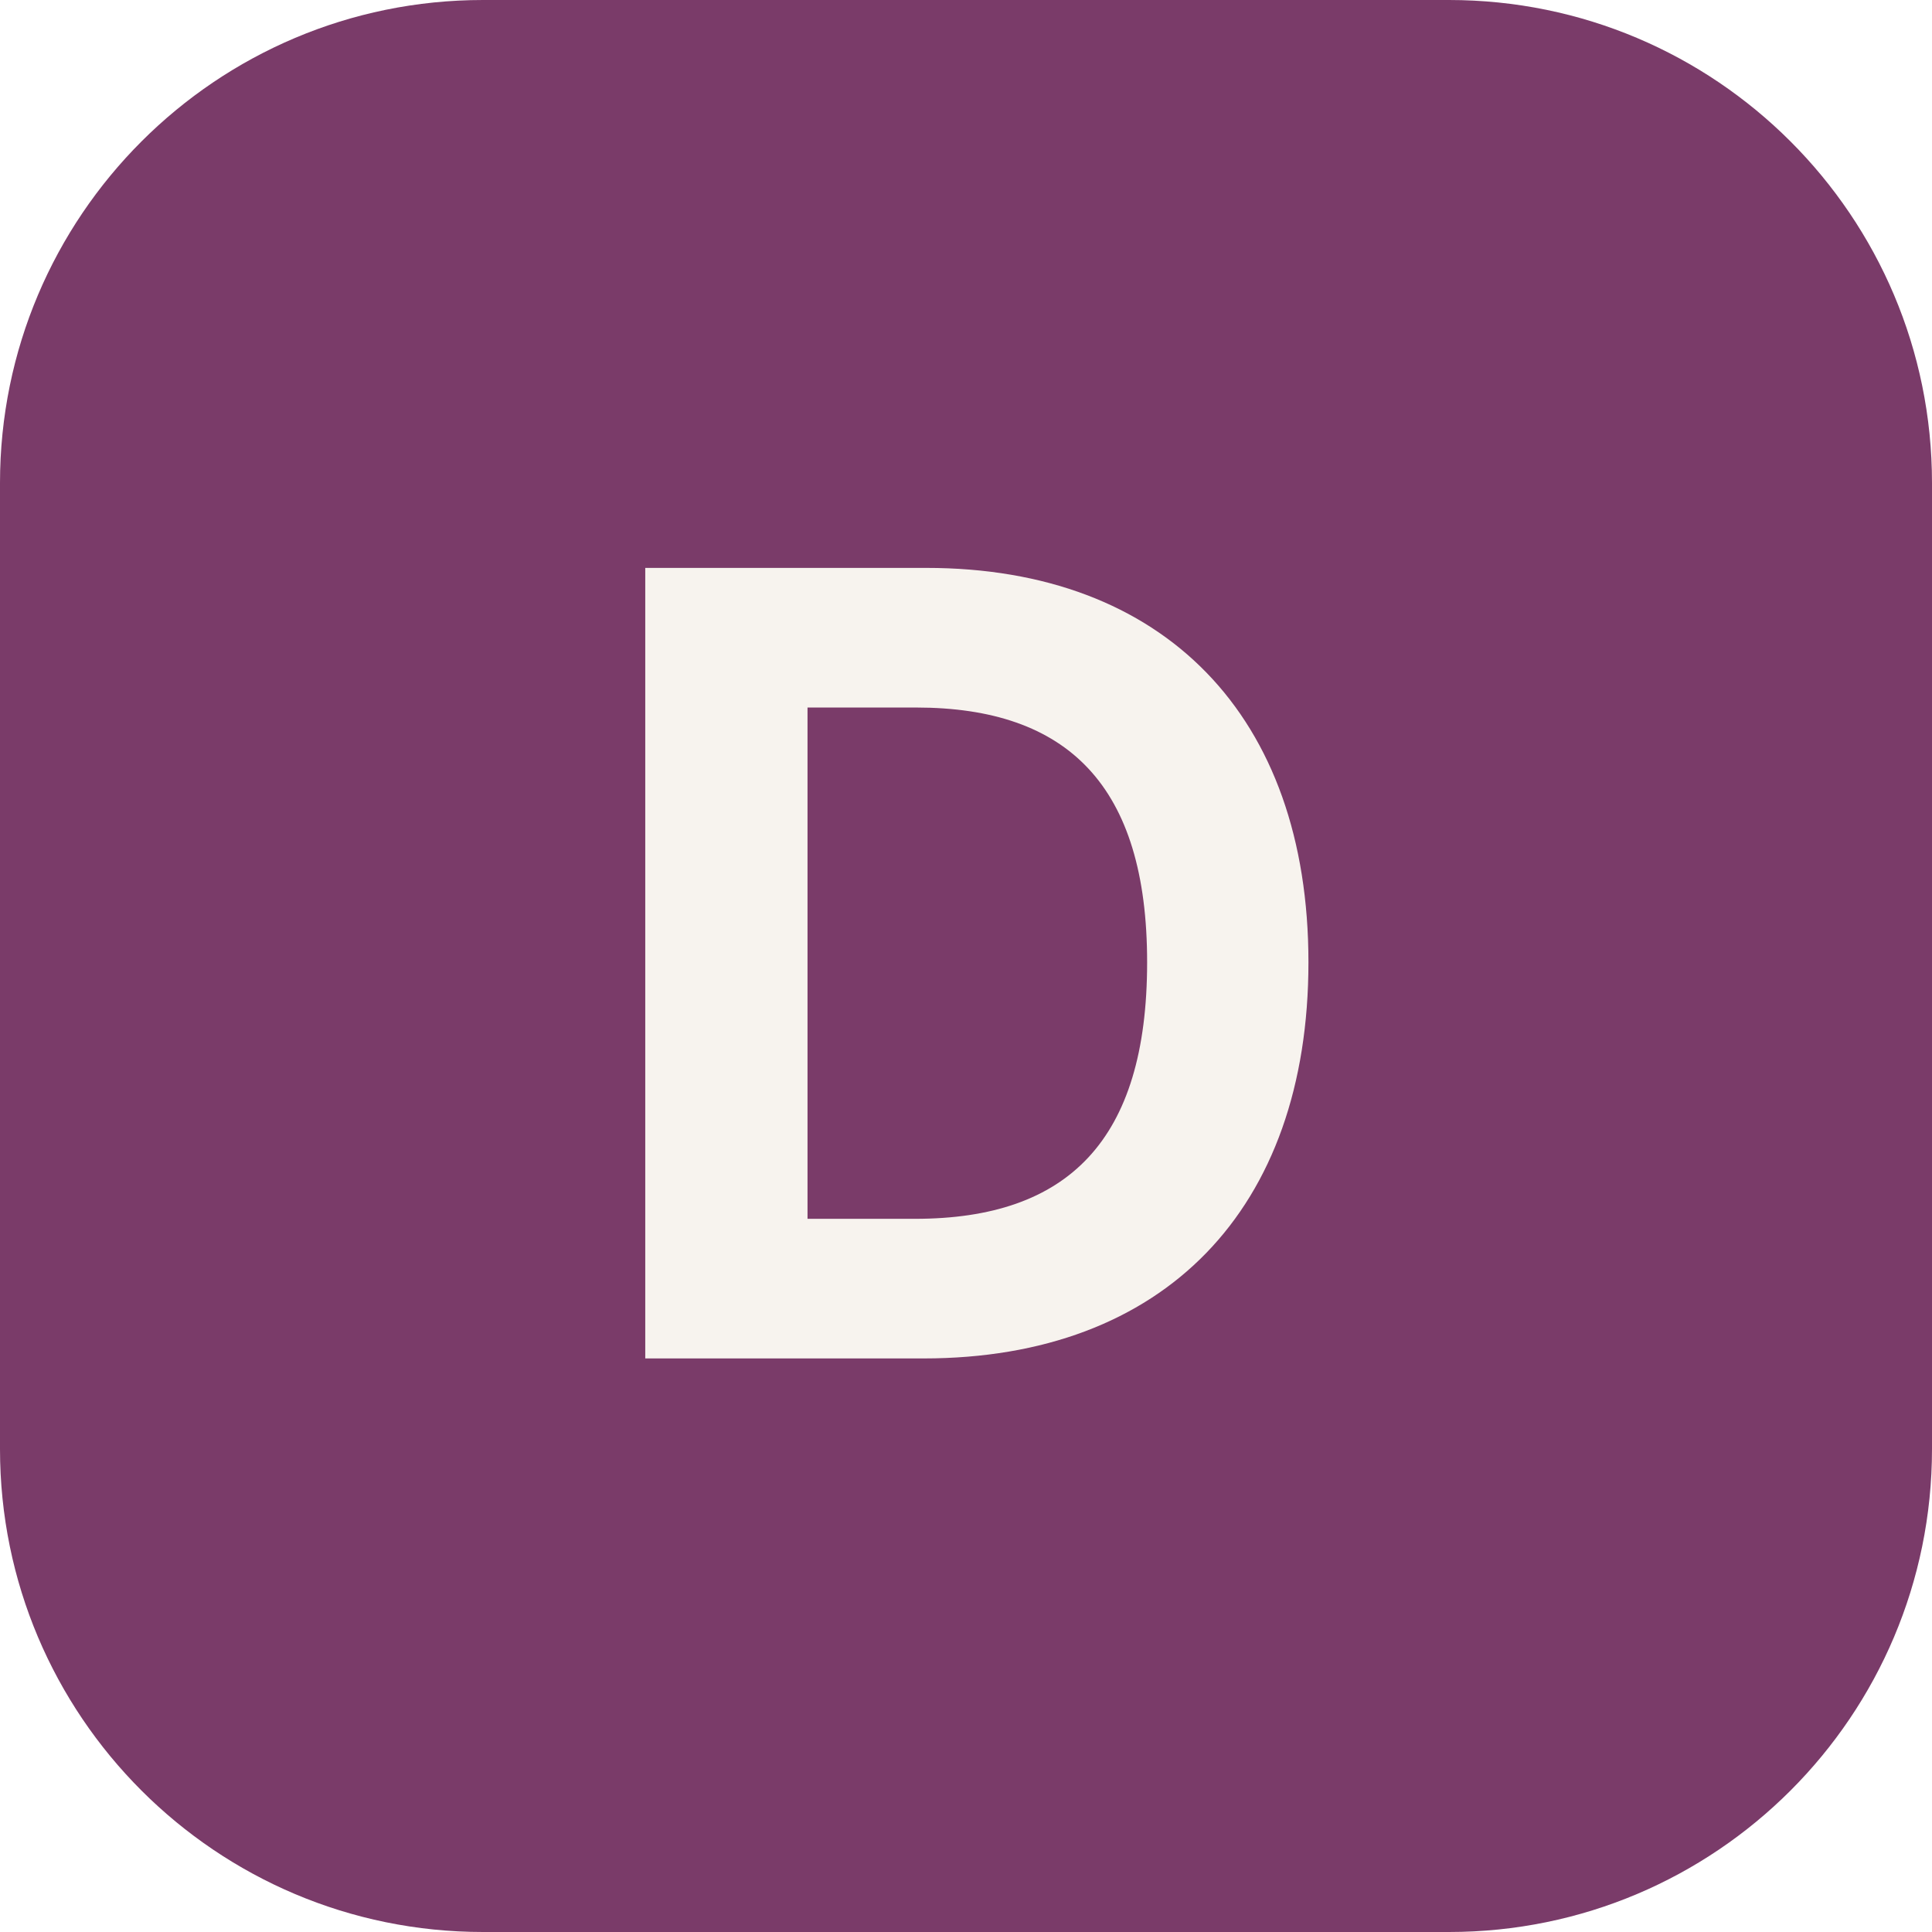
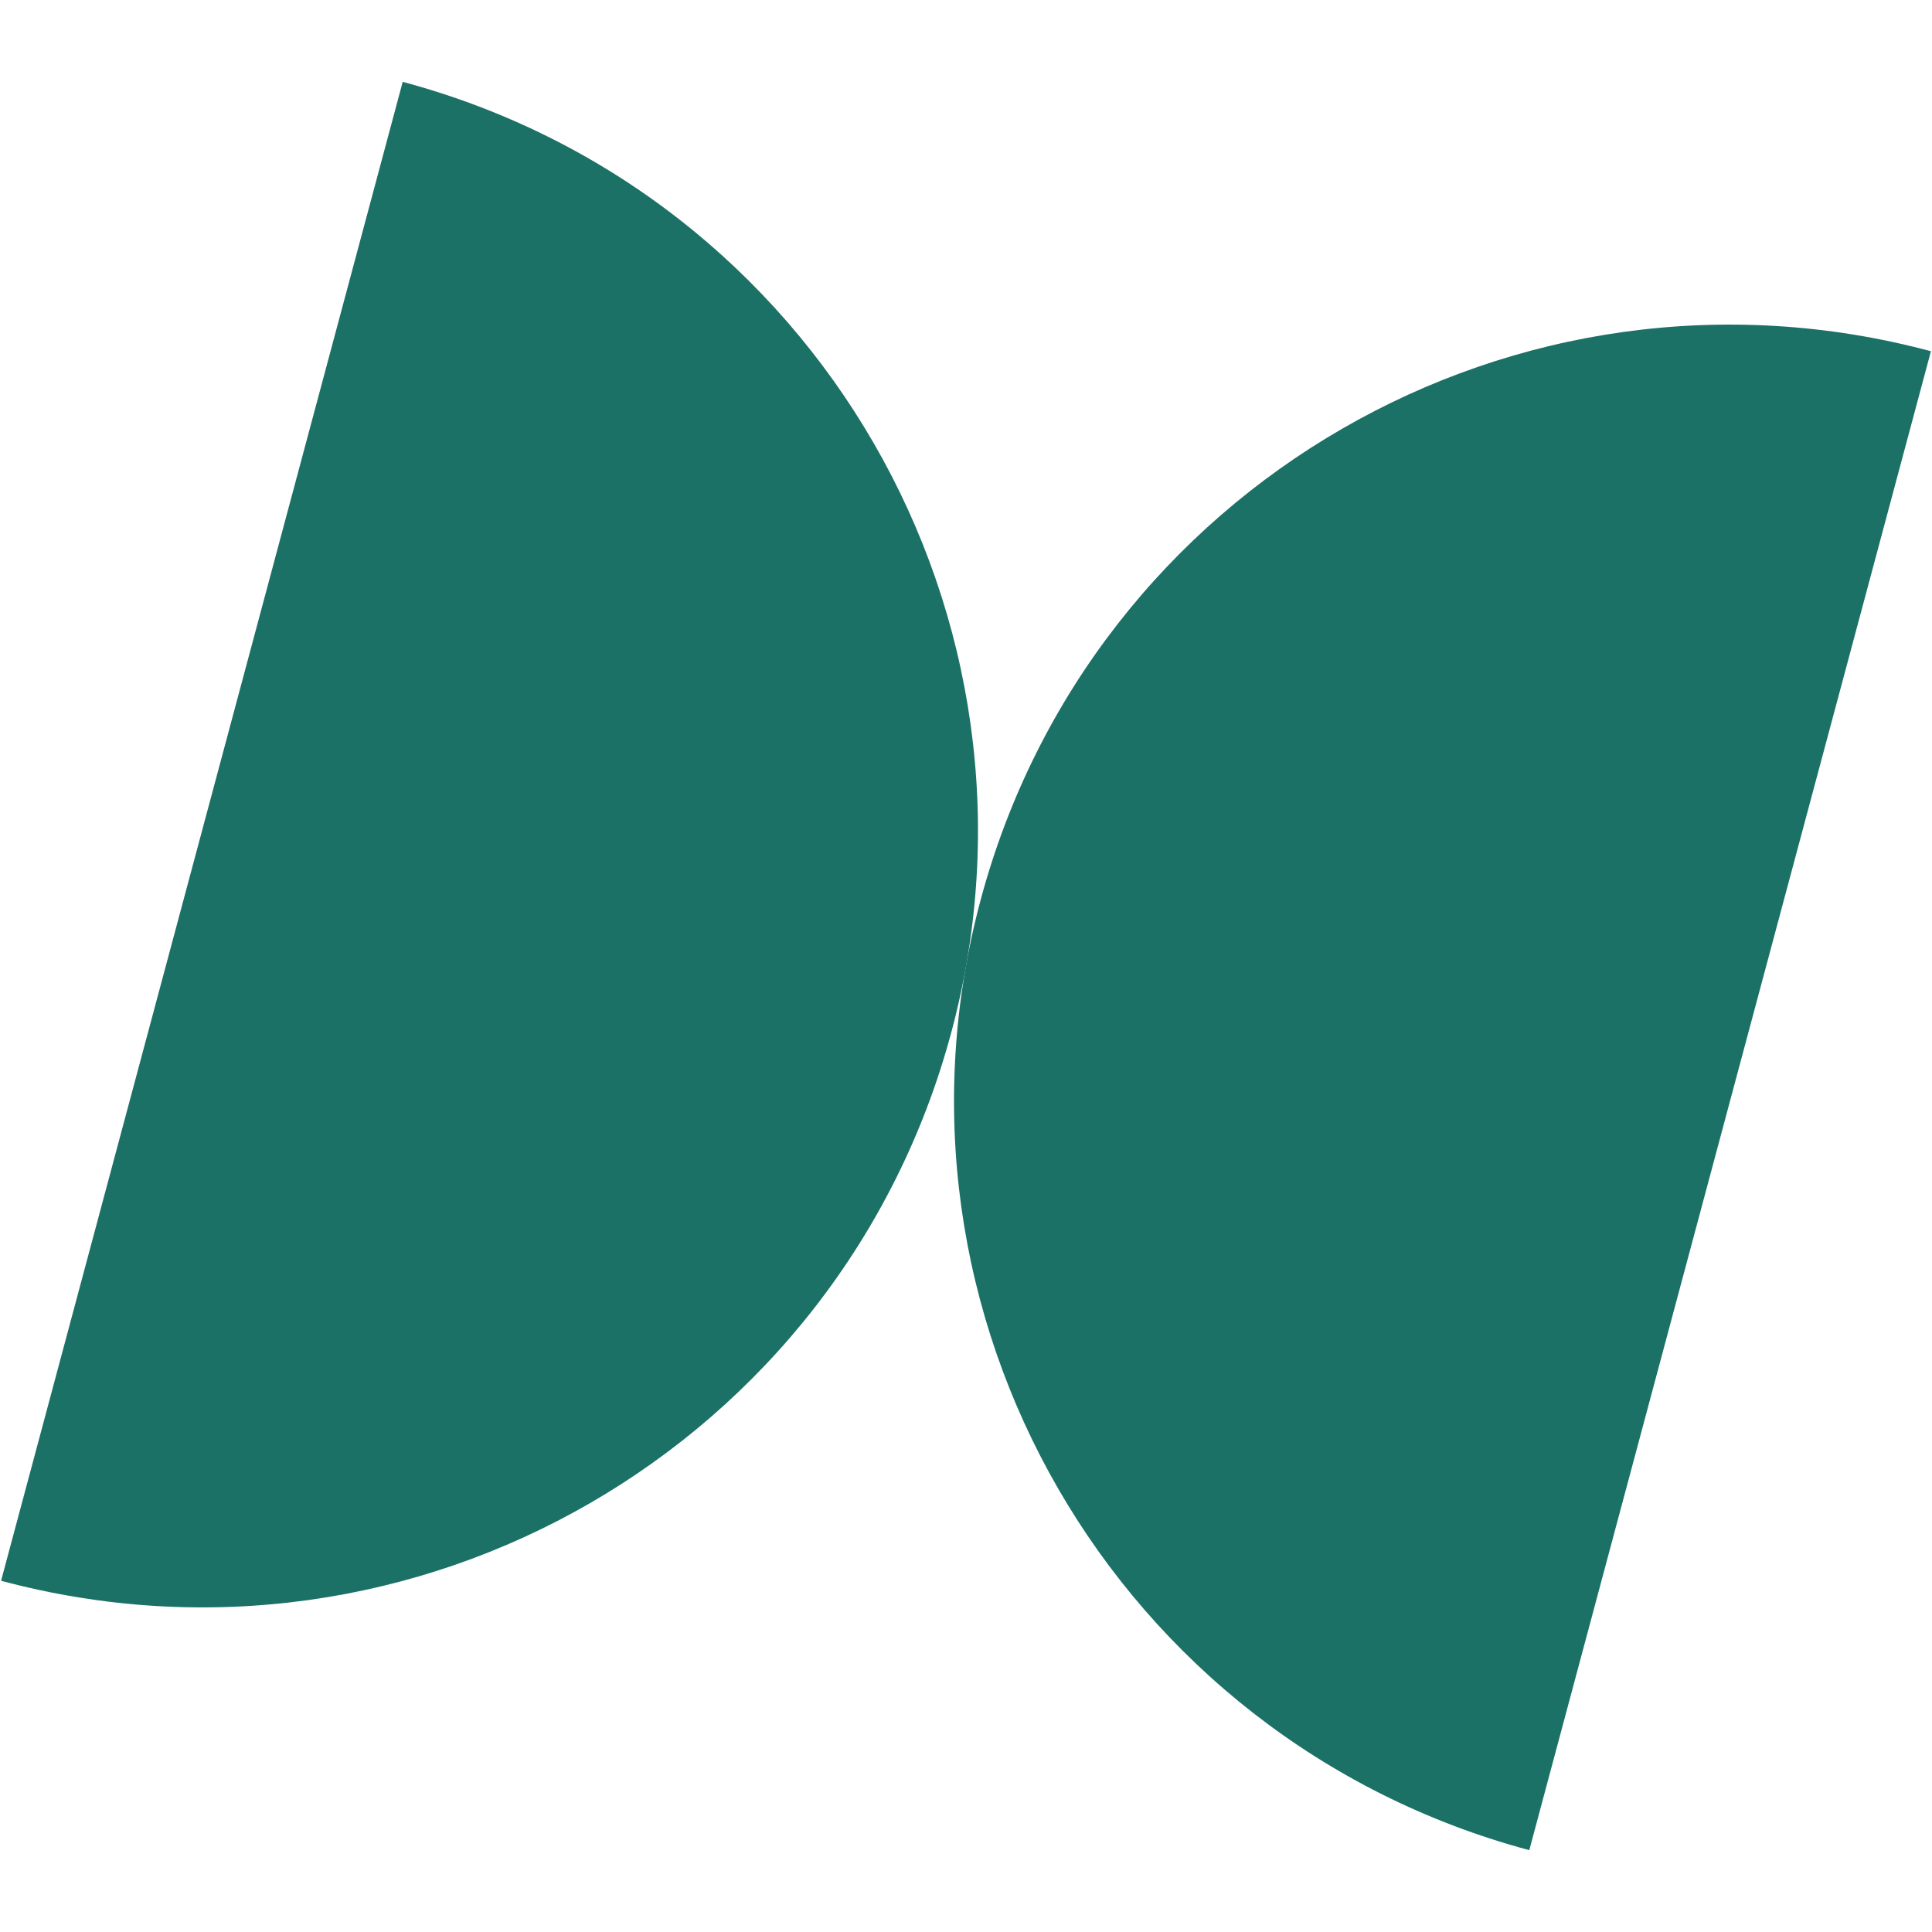
- <svg xmlns="http://www.w3.org/2000/svg" viewBox="0 0 32 32">
-   <rect width="32" height="32" rx="8" fill="#7a3b69" />
-   <text x="16" y="22.5" text-anchor="middle" font-family="system-ui, -apple-system, sans-serif" font-size="18" font-weight="700" fill="#f7f3ee">D</text>
+ <svg xmlns="http://www.w3.org/2000/svg" viewBox="-0.45 -0.45 24.9 24.9" fill="#1c7166">
+   <path transform="translate(2.152 10.264) rotate(15)" d="M0 -10A10 10 0 0 1 0 10Z" />
+   <path transform="translate(21.848 13.736) rotate(15)" d="M0 -10A10 10 0 0 0 0 10Z" />
</svg>
